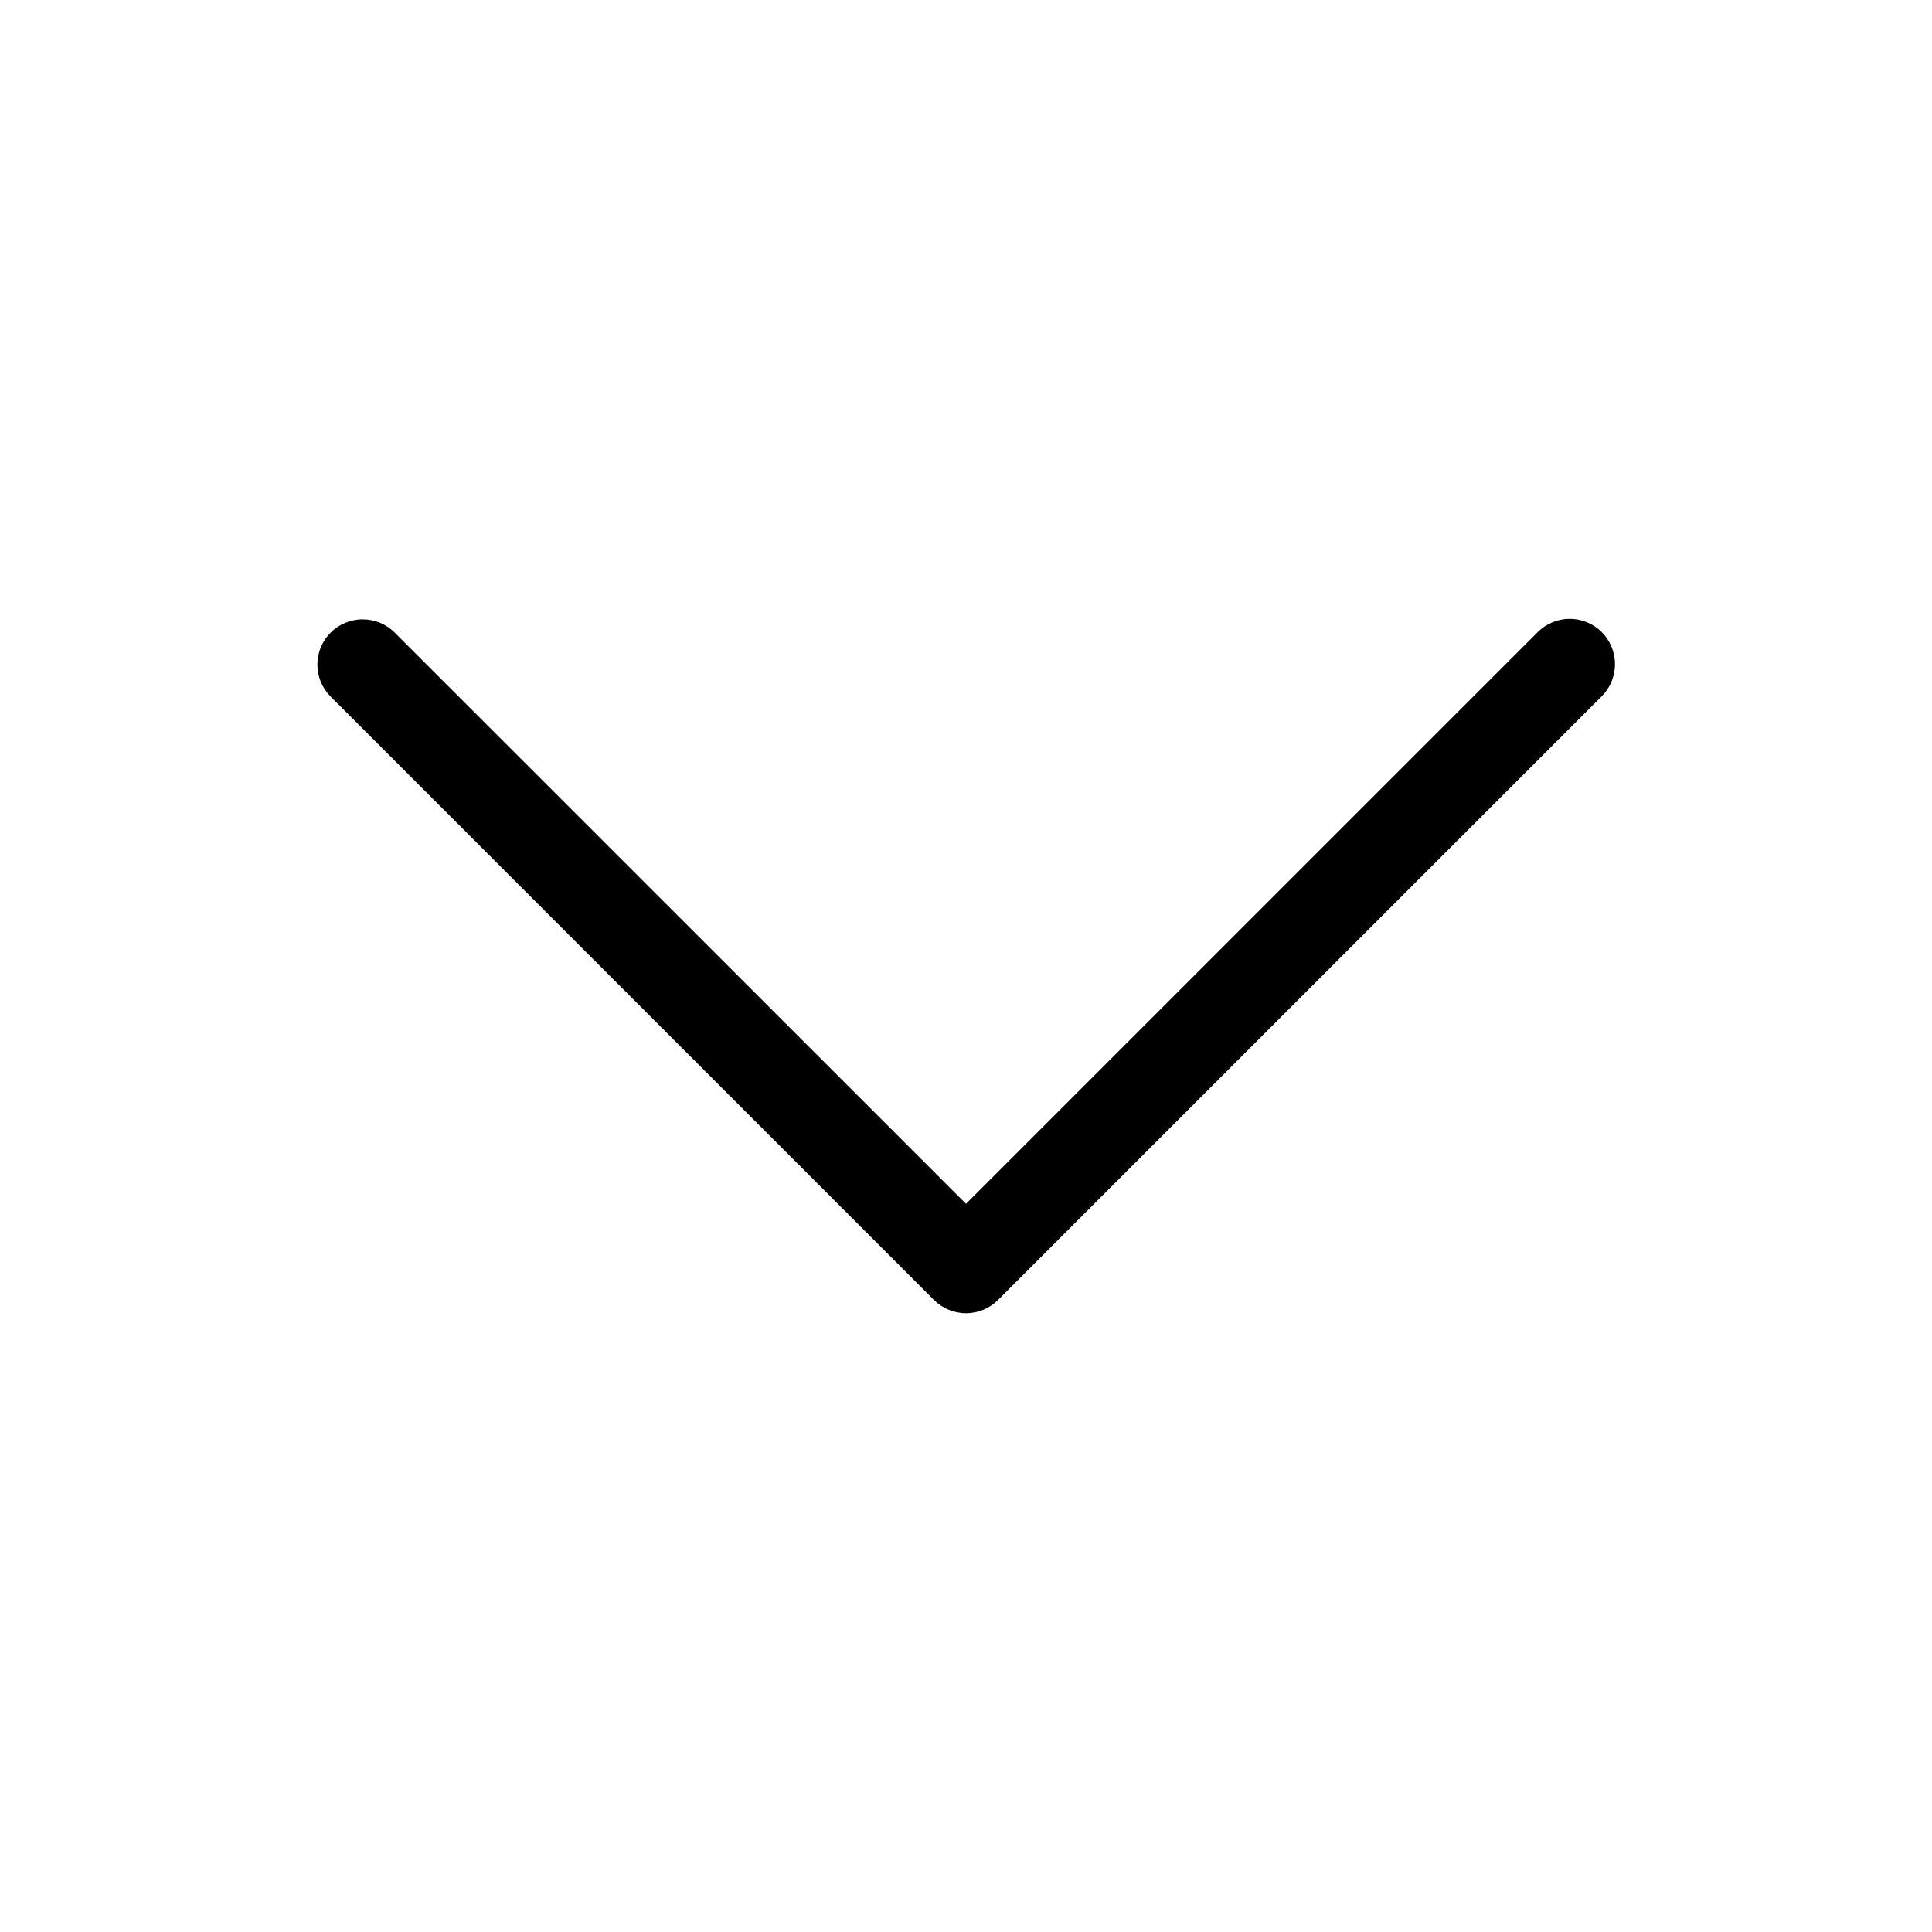
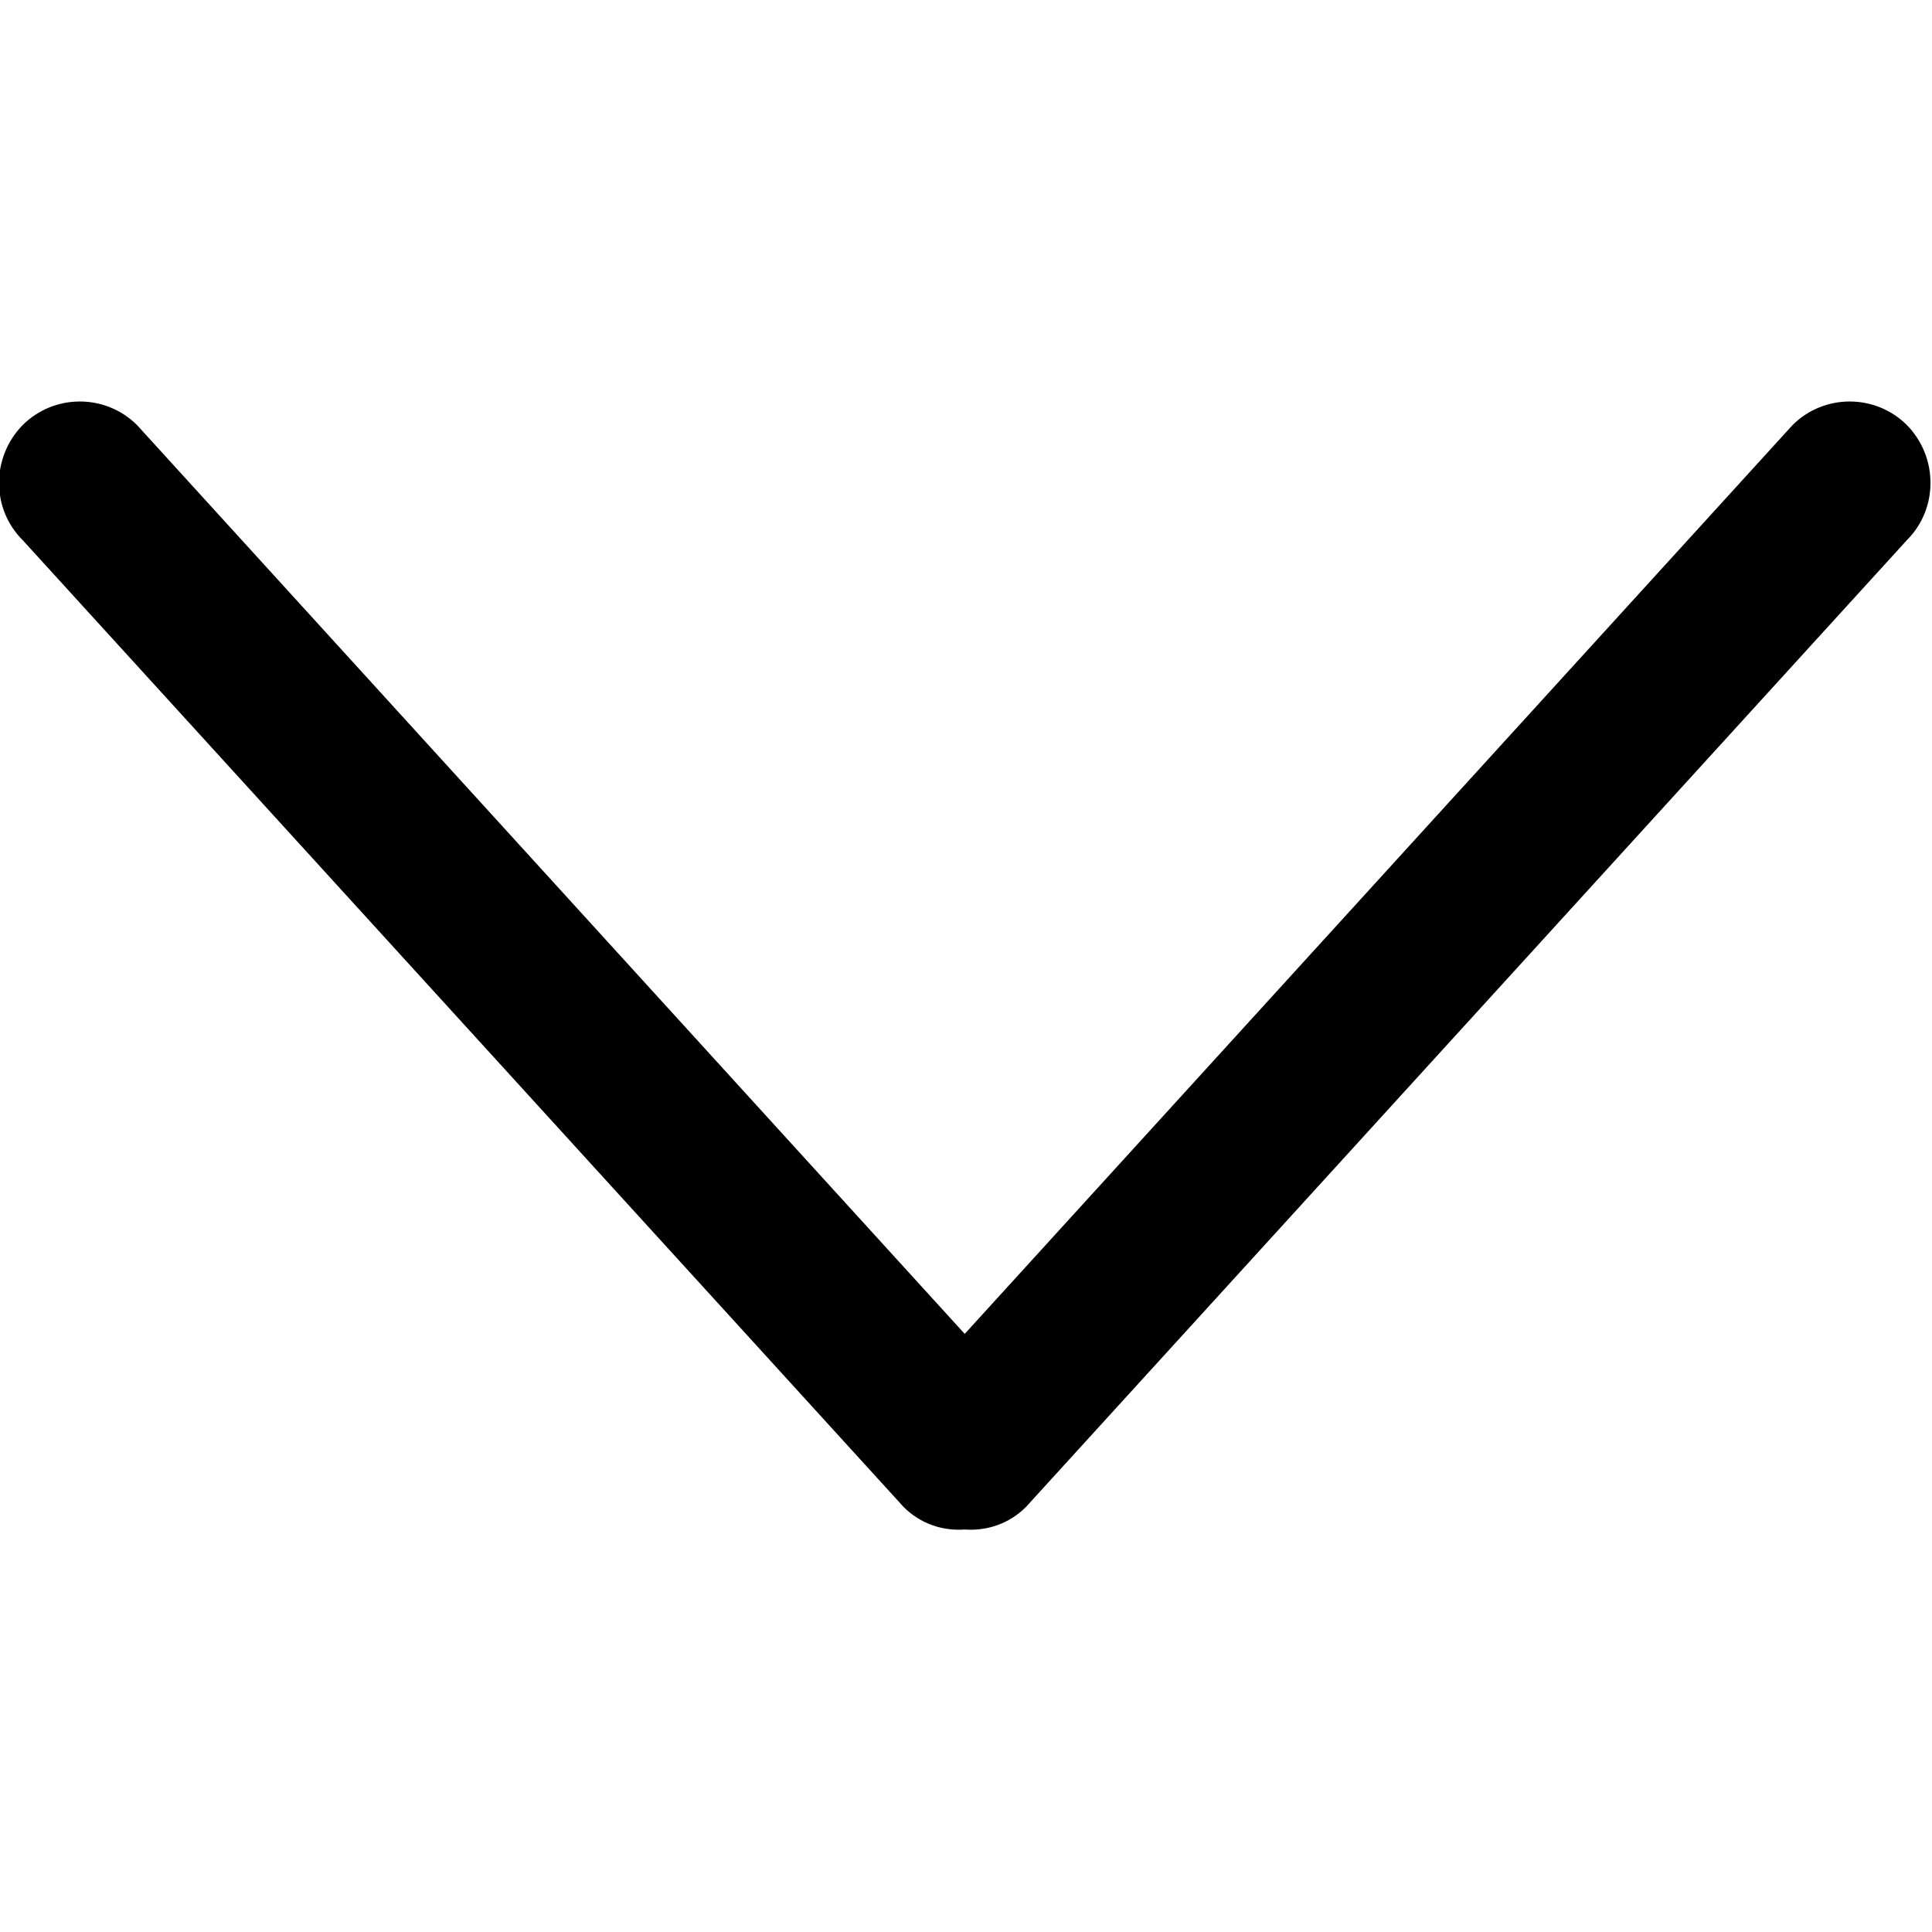
- <svg xmlns="http://www.w3.org/2000/svg" fill="#000000" width="800px" height="800px" viewBox="0 0 32 32" version="1.1">
-   <path d="M26.531 10.47c-0.136-0.136-0.324-0.22-0.531-0.22s-0.395 0.084-0.531 0.22v0l-9.469 9.469-9.47-9.469c-0.135-0.131-0.319-0.212-0.523-0.212-0.414 0-0.75 0.336-0.75 0.75 0 0.203 0.081 0.388 0.213 0.523l10 10.001c0.136 0.135 0.323 0.219 0.53 0.219s0.394-0.084 0.53-0.219l10.001-10.001c0.135-0.136 0.218-0.323 0.218-0.53s-0.083-0.394-0.218-0.53l0 0z" />
+ <svg xmlns="http://www.w3.org/2000/svg" width="171px" height="171px" viewBox="0 -5 24 24" version="1.1" fill="#000000">
+   <g id="SVGRepo_bgCarrier" stroke-width="0" />
+   <g id="SVGRepo_tracerCarrier" stroke-linecap="round" stroke-linejoin="round" stroke="#CCCCCC" stroke-width="0.096" />
+   <g id="SVGRepo_iconCarrier">
+     <defs> </defs>
+     <g id="Page-1" stroke-width="0" fill="none" fill-rule="evenodd">
+       <g id="Icon-Set" transform="translate(-572, -1200)" fill="#000000">
+         <path d="M595.688,1200.28 C595.295,1199.89 594.659,1199.89 594.268,1200.28 L583.984,1211.57 L573.702,1200.28 C573.31,1199.89 572.674,1199.89 572.282,1200.28 C571.89,1200.68 571.89,1201.32 572.282,1201.71 L583.225,1213.72 C583.434,1213.93 583.711,1214.02 583.984,1214 C584.258,1214.02 584.535,1213.93 584.745,1213.72 L595.688,1201.71 C596.079,1201.32 596.079,1200.68 595.688,1200.28" id="chevron-down"> </path>
+       </g>
+     </g>
+   </g>
</svg>
